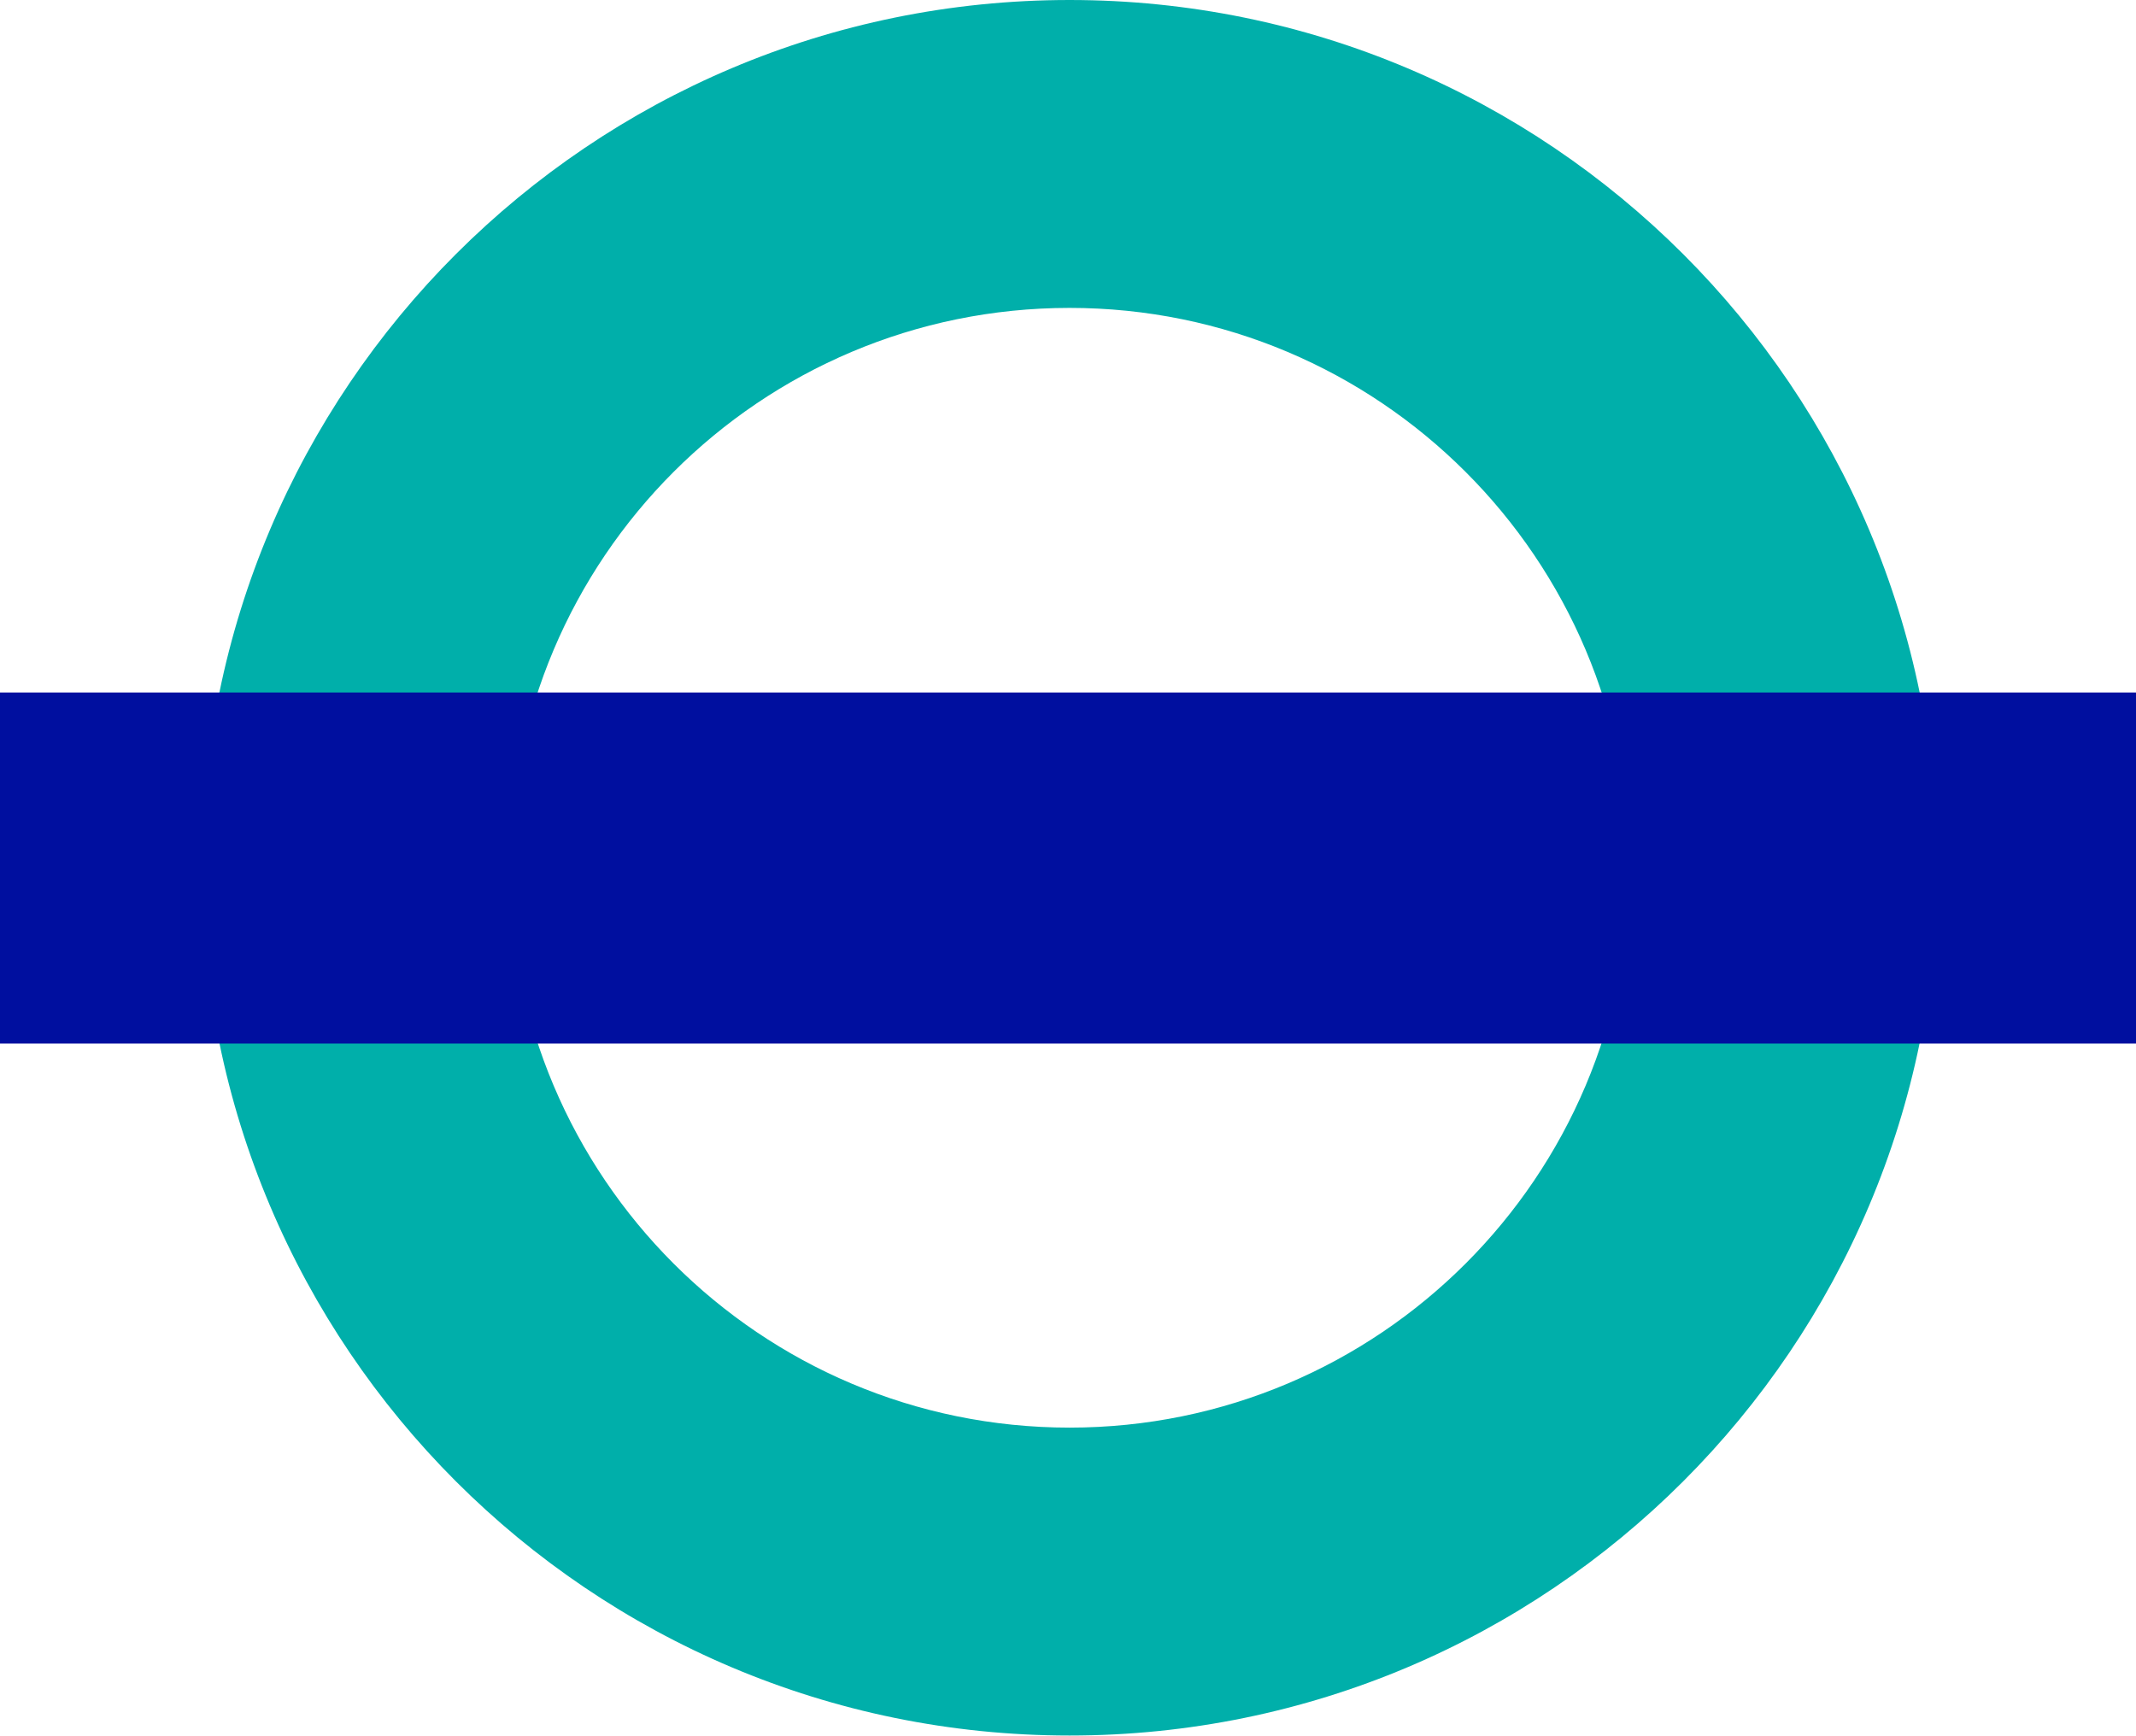
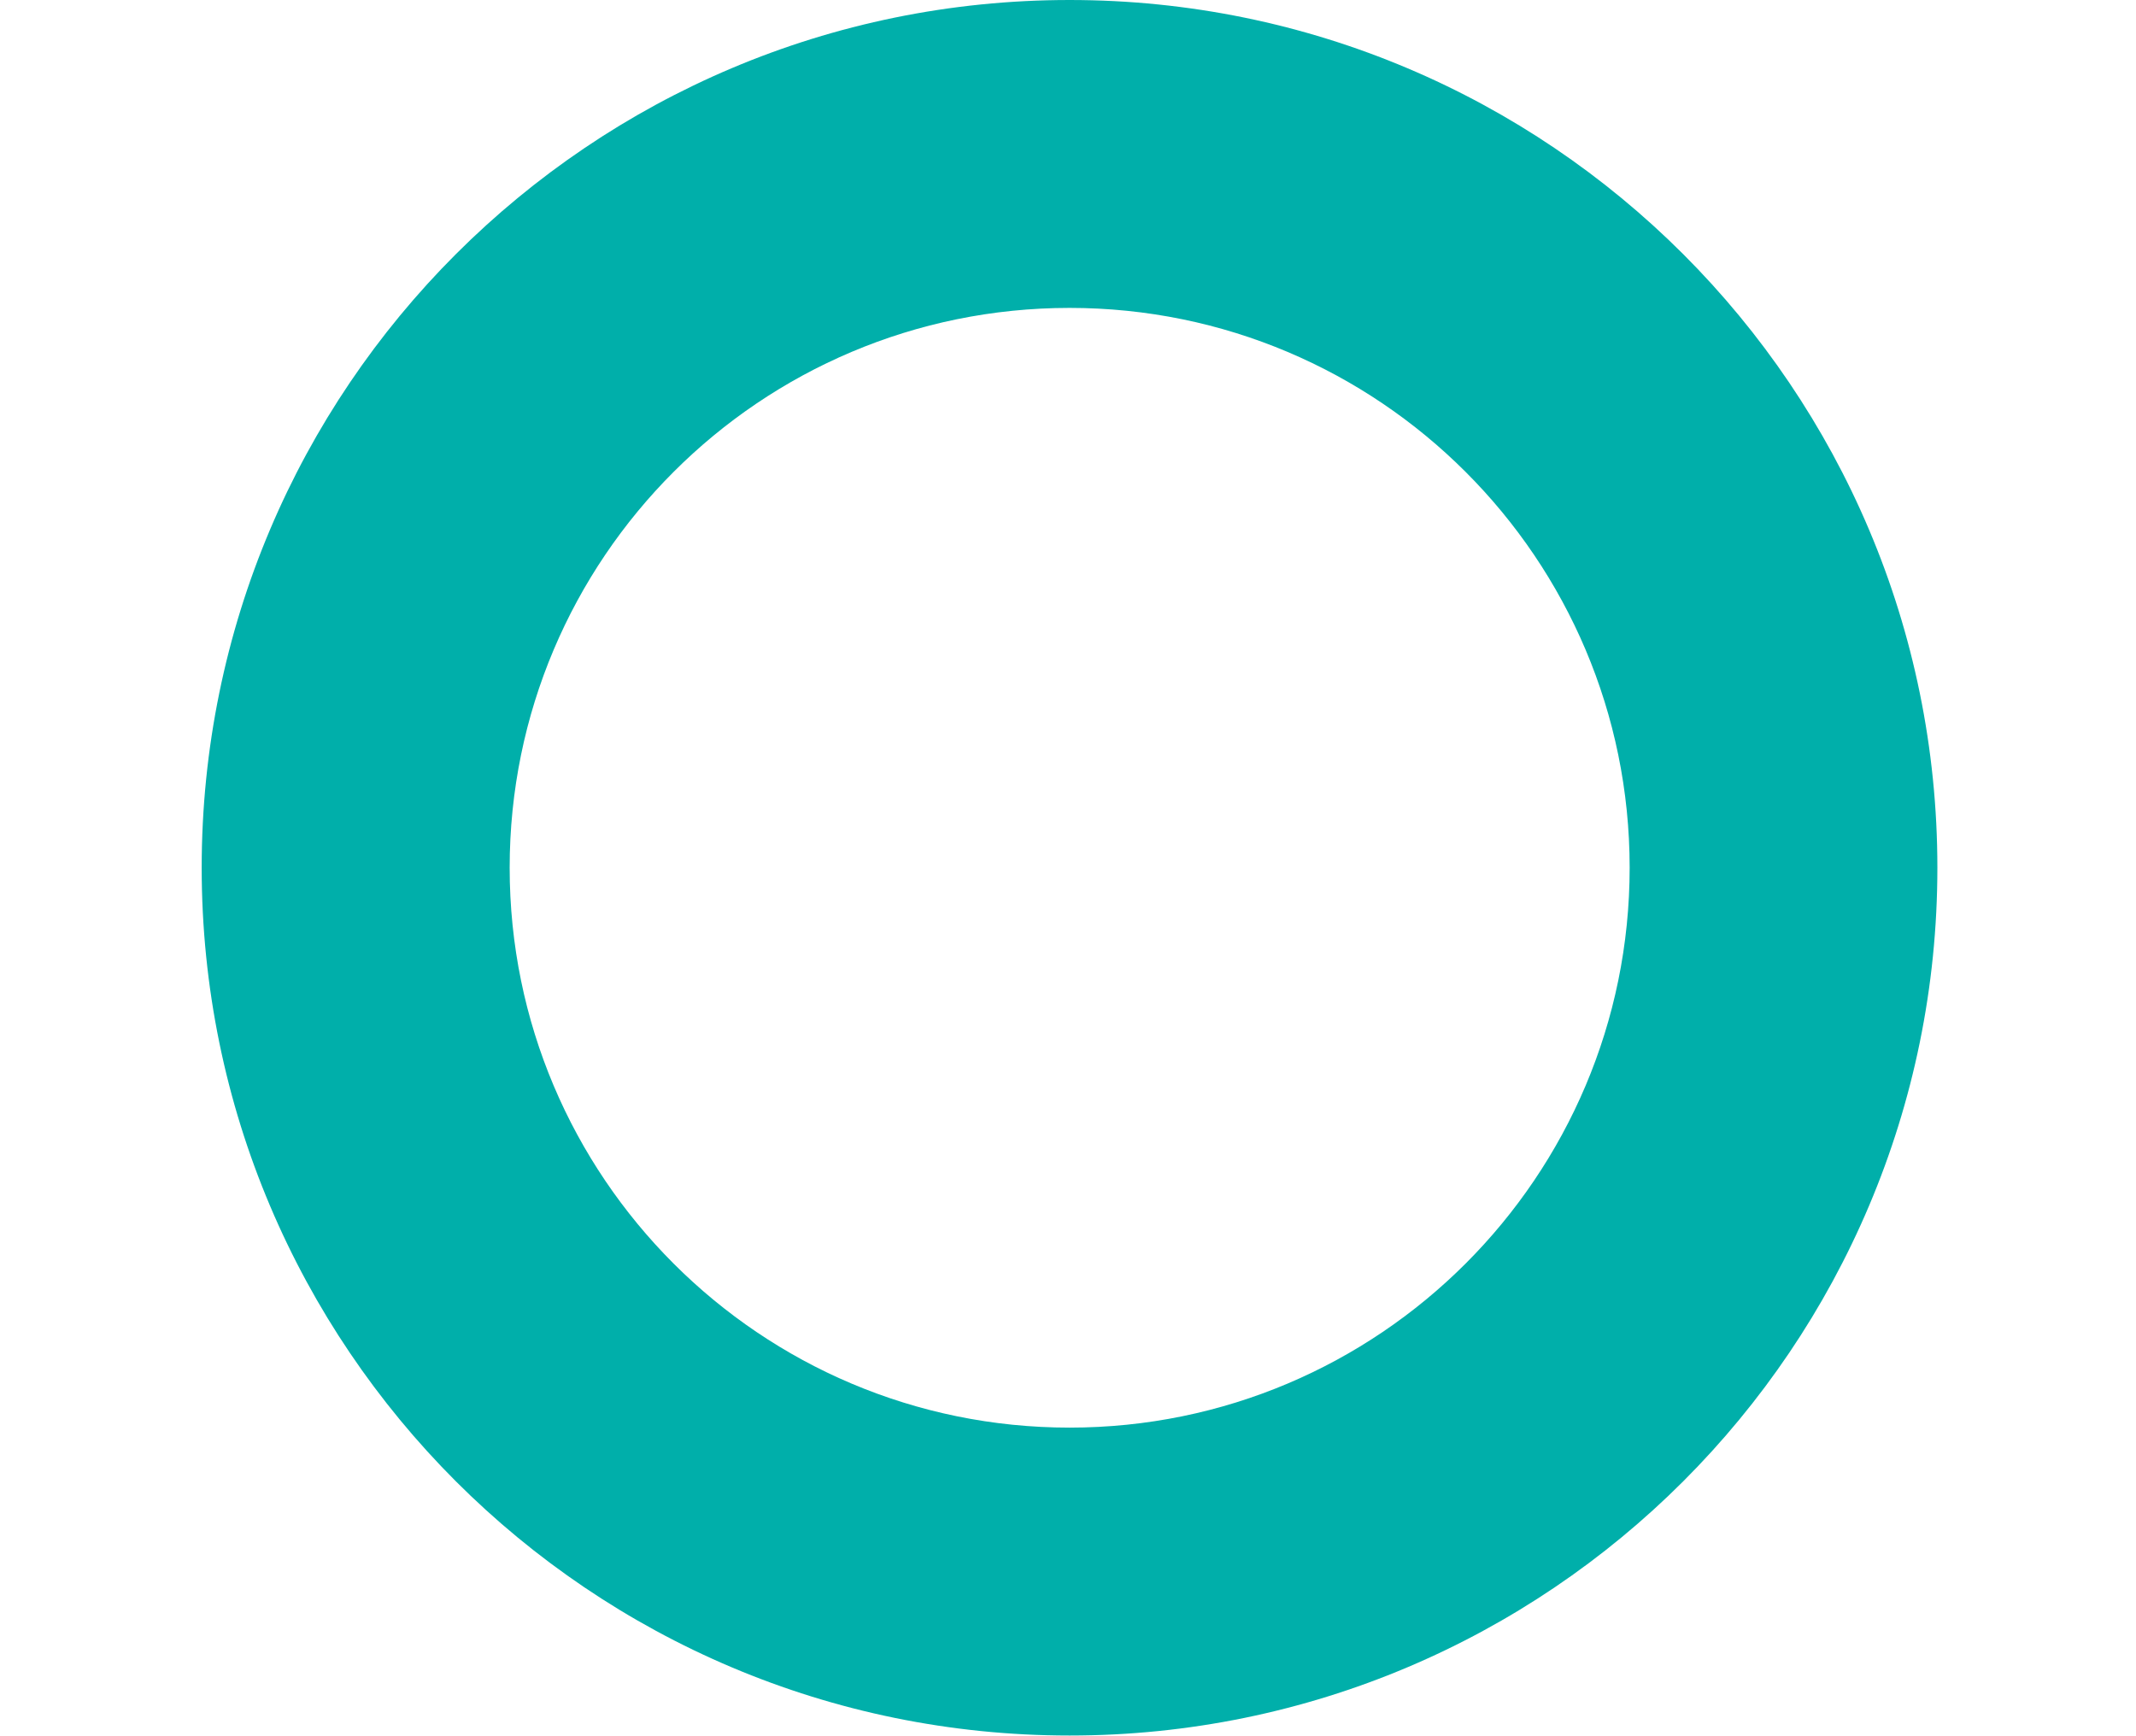
<svg xmlns="http://www.w3.org/2000/svg" version="1.1" id="Livello_1" x="0px" y="0px" width="615.327px" height="500px" viewBox="0 0 615.327 500" enable-background="new 0 0 615.327 500" xml:space="preserve">
  <g>
    <path fill="#00AFAA" d="M469.461,249.985c0,89.079-72.266,161.309-161.338,161.309c-89.101,0-161.302-72.229-161.302-161.309   c0-89.072,72.2-161.279,161.302-161.279C397.194,88.706,469.461,160.914,469.461,249.985 M308.123,0   C170.031,0,58.1,111.924,58.1,249.985C58.1,388.062,170.031,500,308.123,500c138.062,0,249.985-111.938,249.985-250.015   C558.108,111.924,446.184,0,308.123,0" />
-     <rect y="199.516" fill="#000F9F" width="615.327" height="101.127" />
  </g>
</svg>
